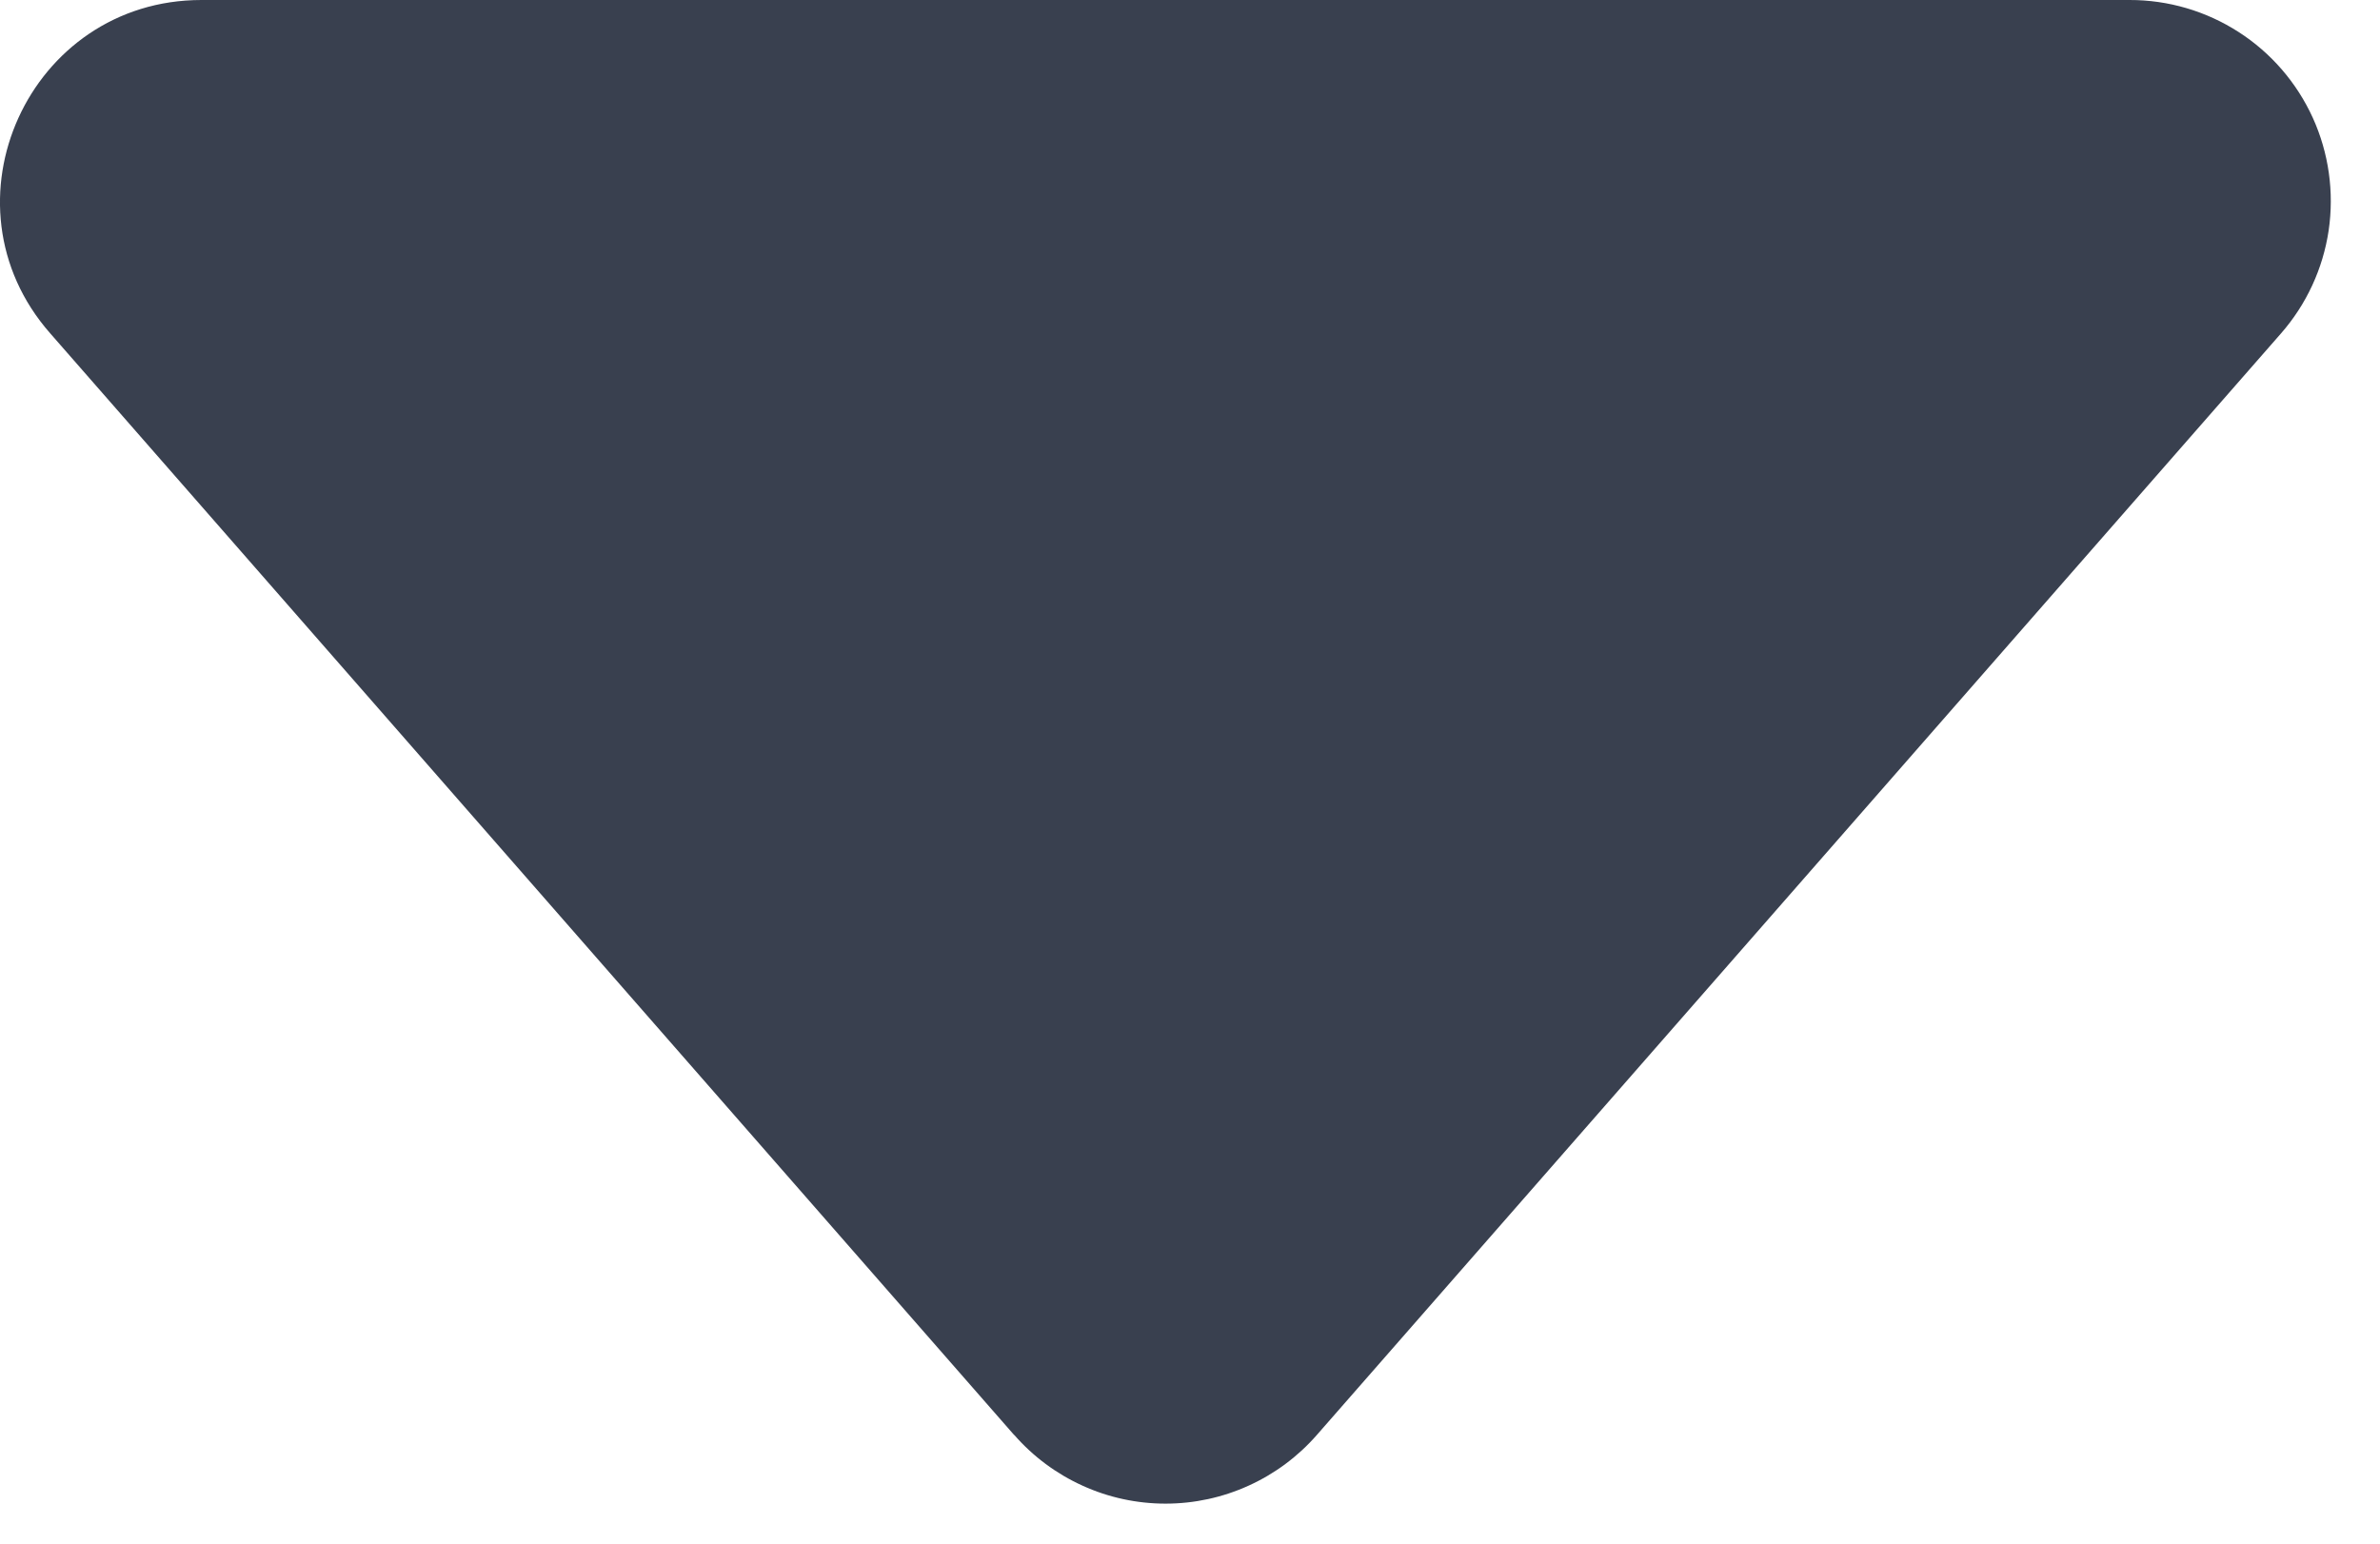
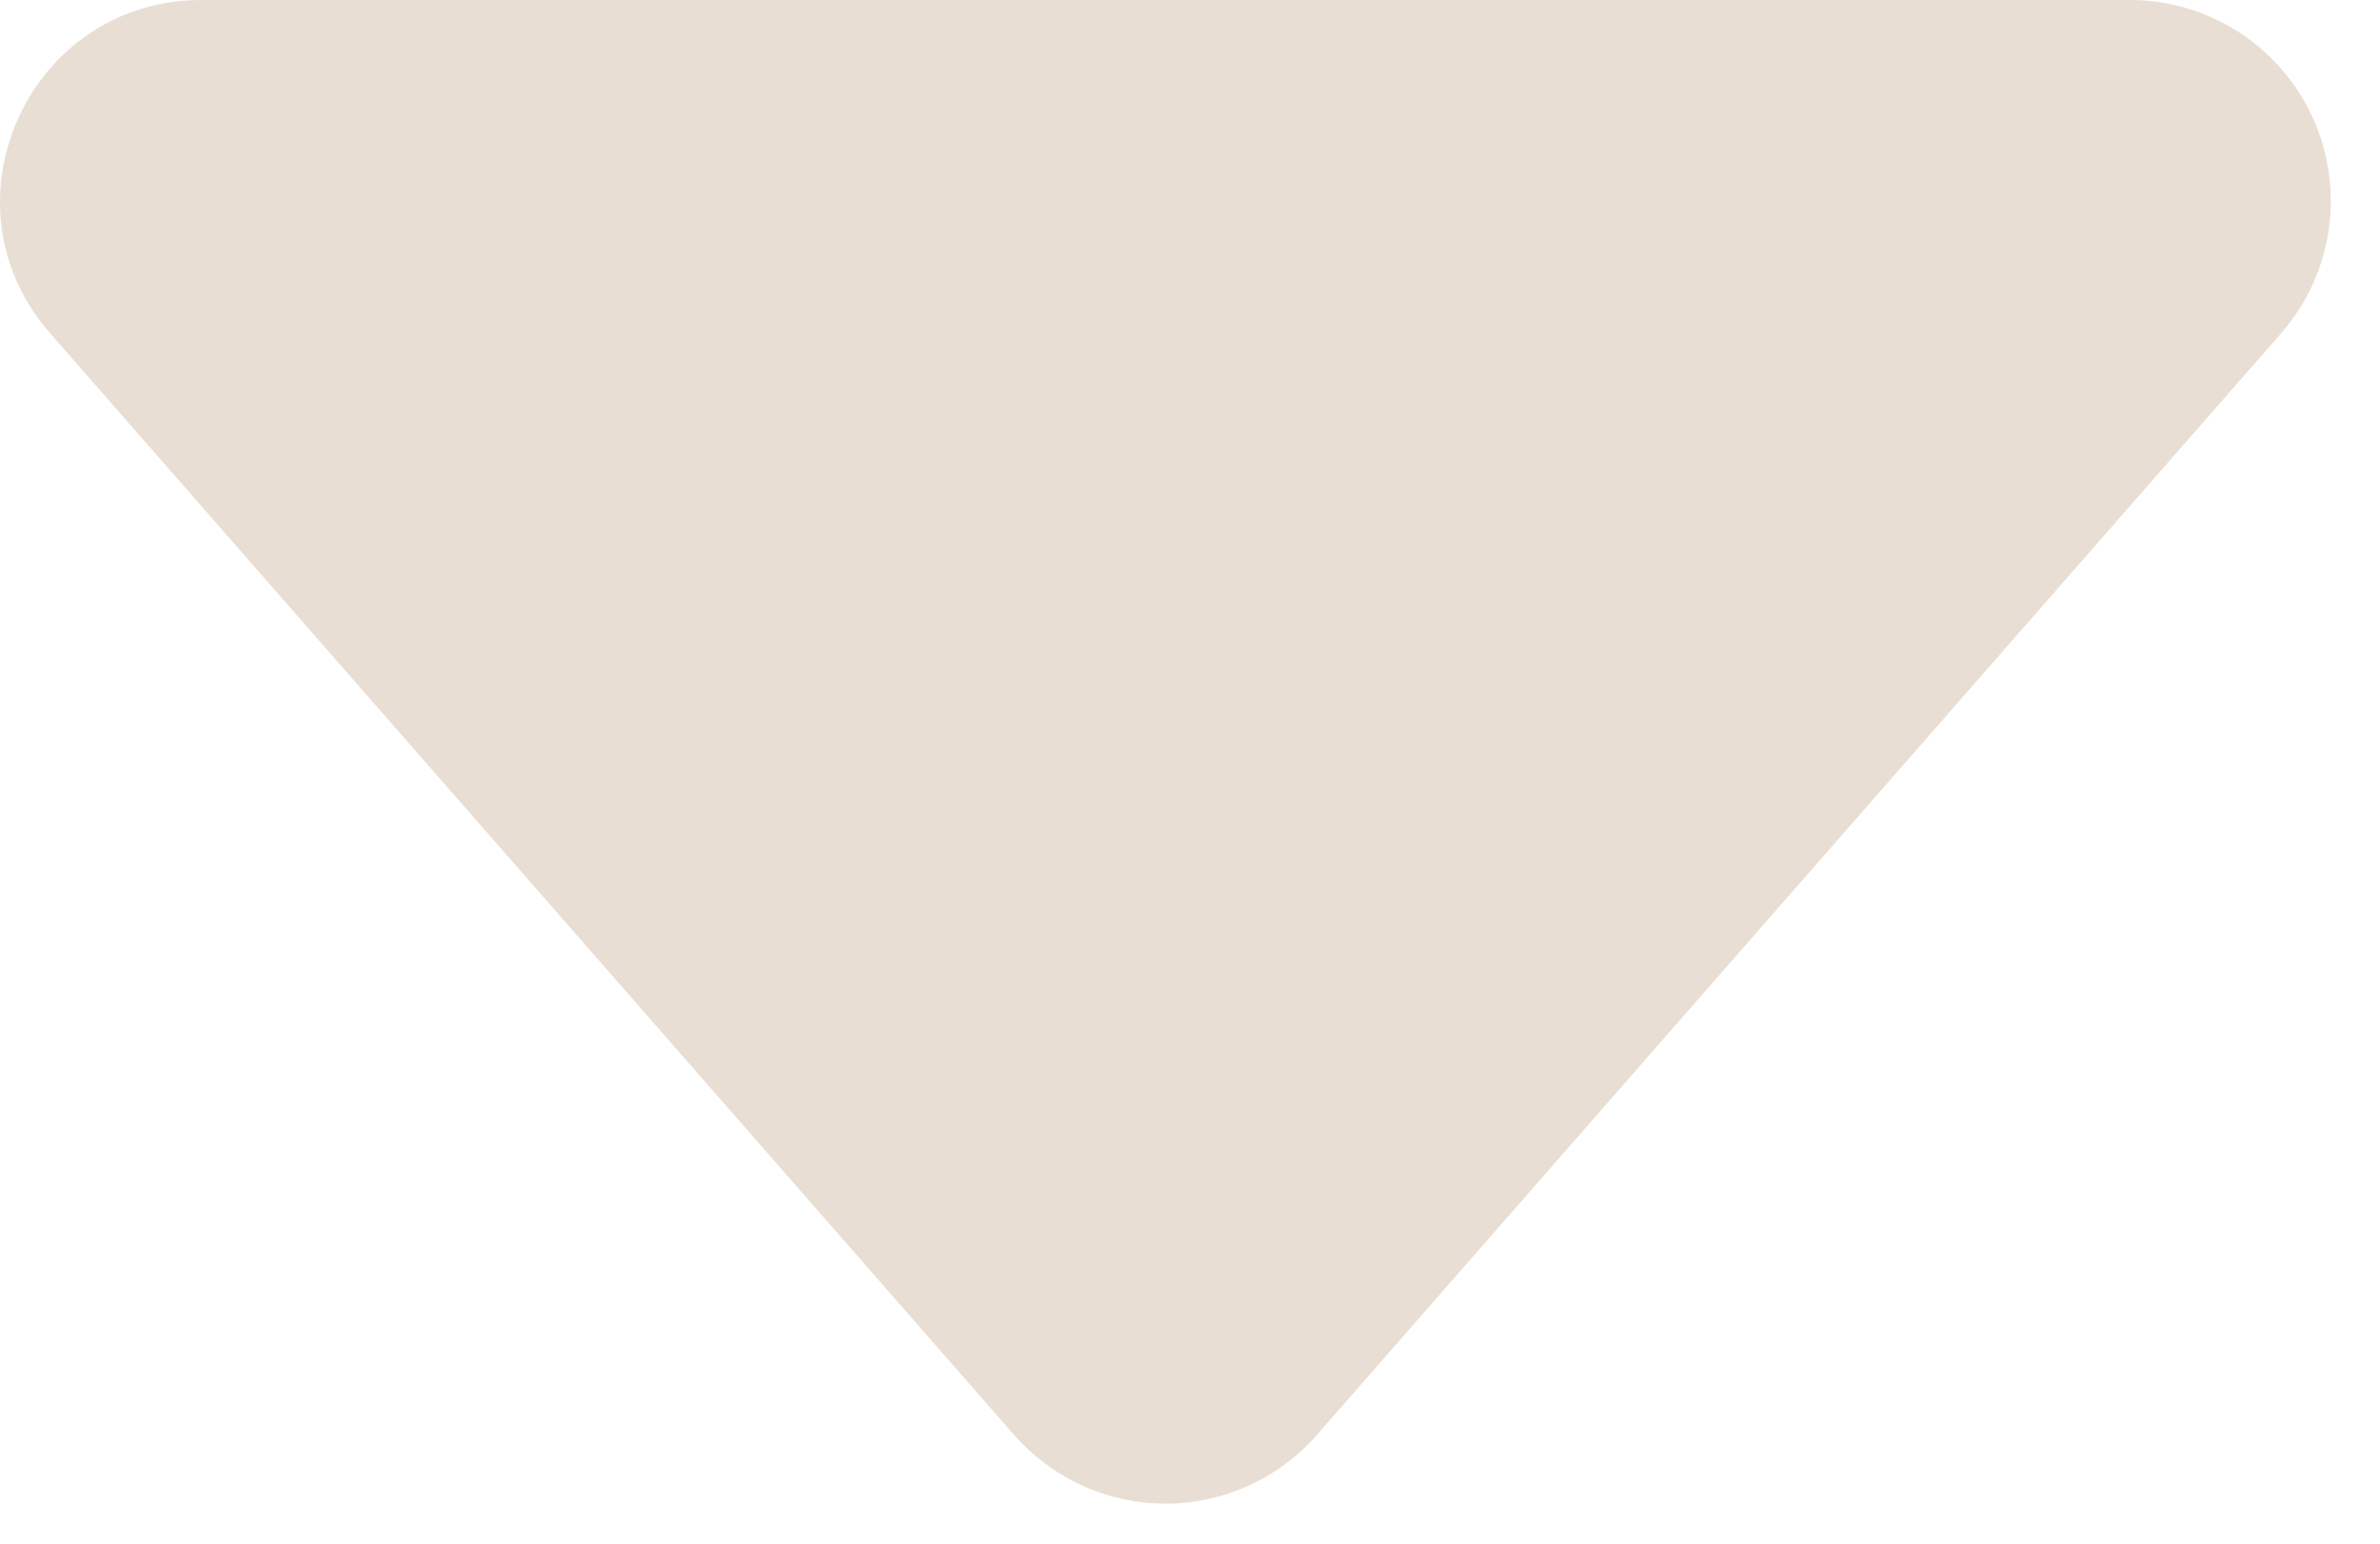
- <svg xmlns="http://www.w3.org/2000/svg" width="37" height="24" viewBox="0 0 37 24" fill="none">
-   <path d="M15.767 22.312L0.779 5.181C-0.99 3.166 0.448 1.14908e-06 3.132 1.14908e-06H33.107C33.708 -0.001 34.296 0.172 34.801 0.497C35.307 0.822 35.707 1.286 35.956 1.833C36.204 2.38 36.289 2.987 36.202 3.582C36.114 4.176 35.856 4.733 35.461 5.184L20.473 22.309C20.18 22.645 19.818 22.914 19.412 23.098C19.006 23.283 18.566 23.378 18.12 23.378C17.674 23.378 17.233 23.283 16.828 23.098C16.422 22.914 16.06 22.645 15.767 22.309V22.312Z" fill="#081123" fill-opacity="0.8" />
+ <svg xmlns="http://www.w3.org/2000/svg" width="37" height="24" viewBox="0 0 37 24" fill="#E3D5C8">
+   <path d="M15.767 22.312L0.779 5.181C-0.99 3.166 0.448 1.14908e-06 3.132 1.14908e-06H33.107C33.708 -0.001 34.296 0.172 34.801 0.497C35.307 0.822 35.707 1.286 35.956 1.833C36.204 2.38 36.289 2.987 36.202 3.582C36.114 4.176 35.856 4.733 35.461 5.184L20.473 22.309C20.18 22.645 19.818 22.914 19.412 23.098C19.006 23.283 18.566 23.378 18.12 23.378C17.674 23.378 17.233 23.283 16.828 23.098C16.422 22.914 16.06 22.645 15.767 22.309V22.312Z" fill="#E3D5C8" fill-opacity="0.8" />
</svg>
